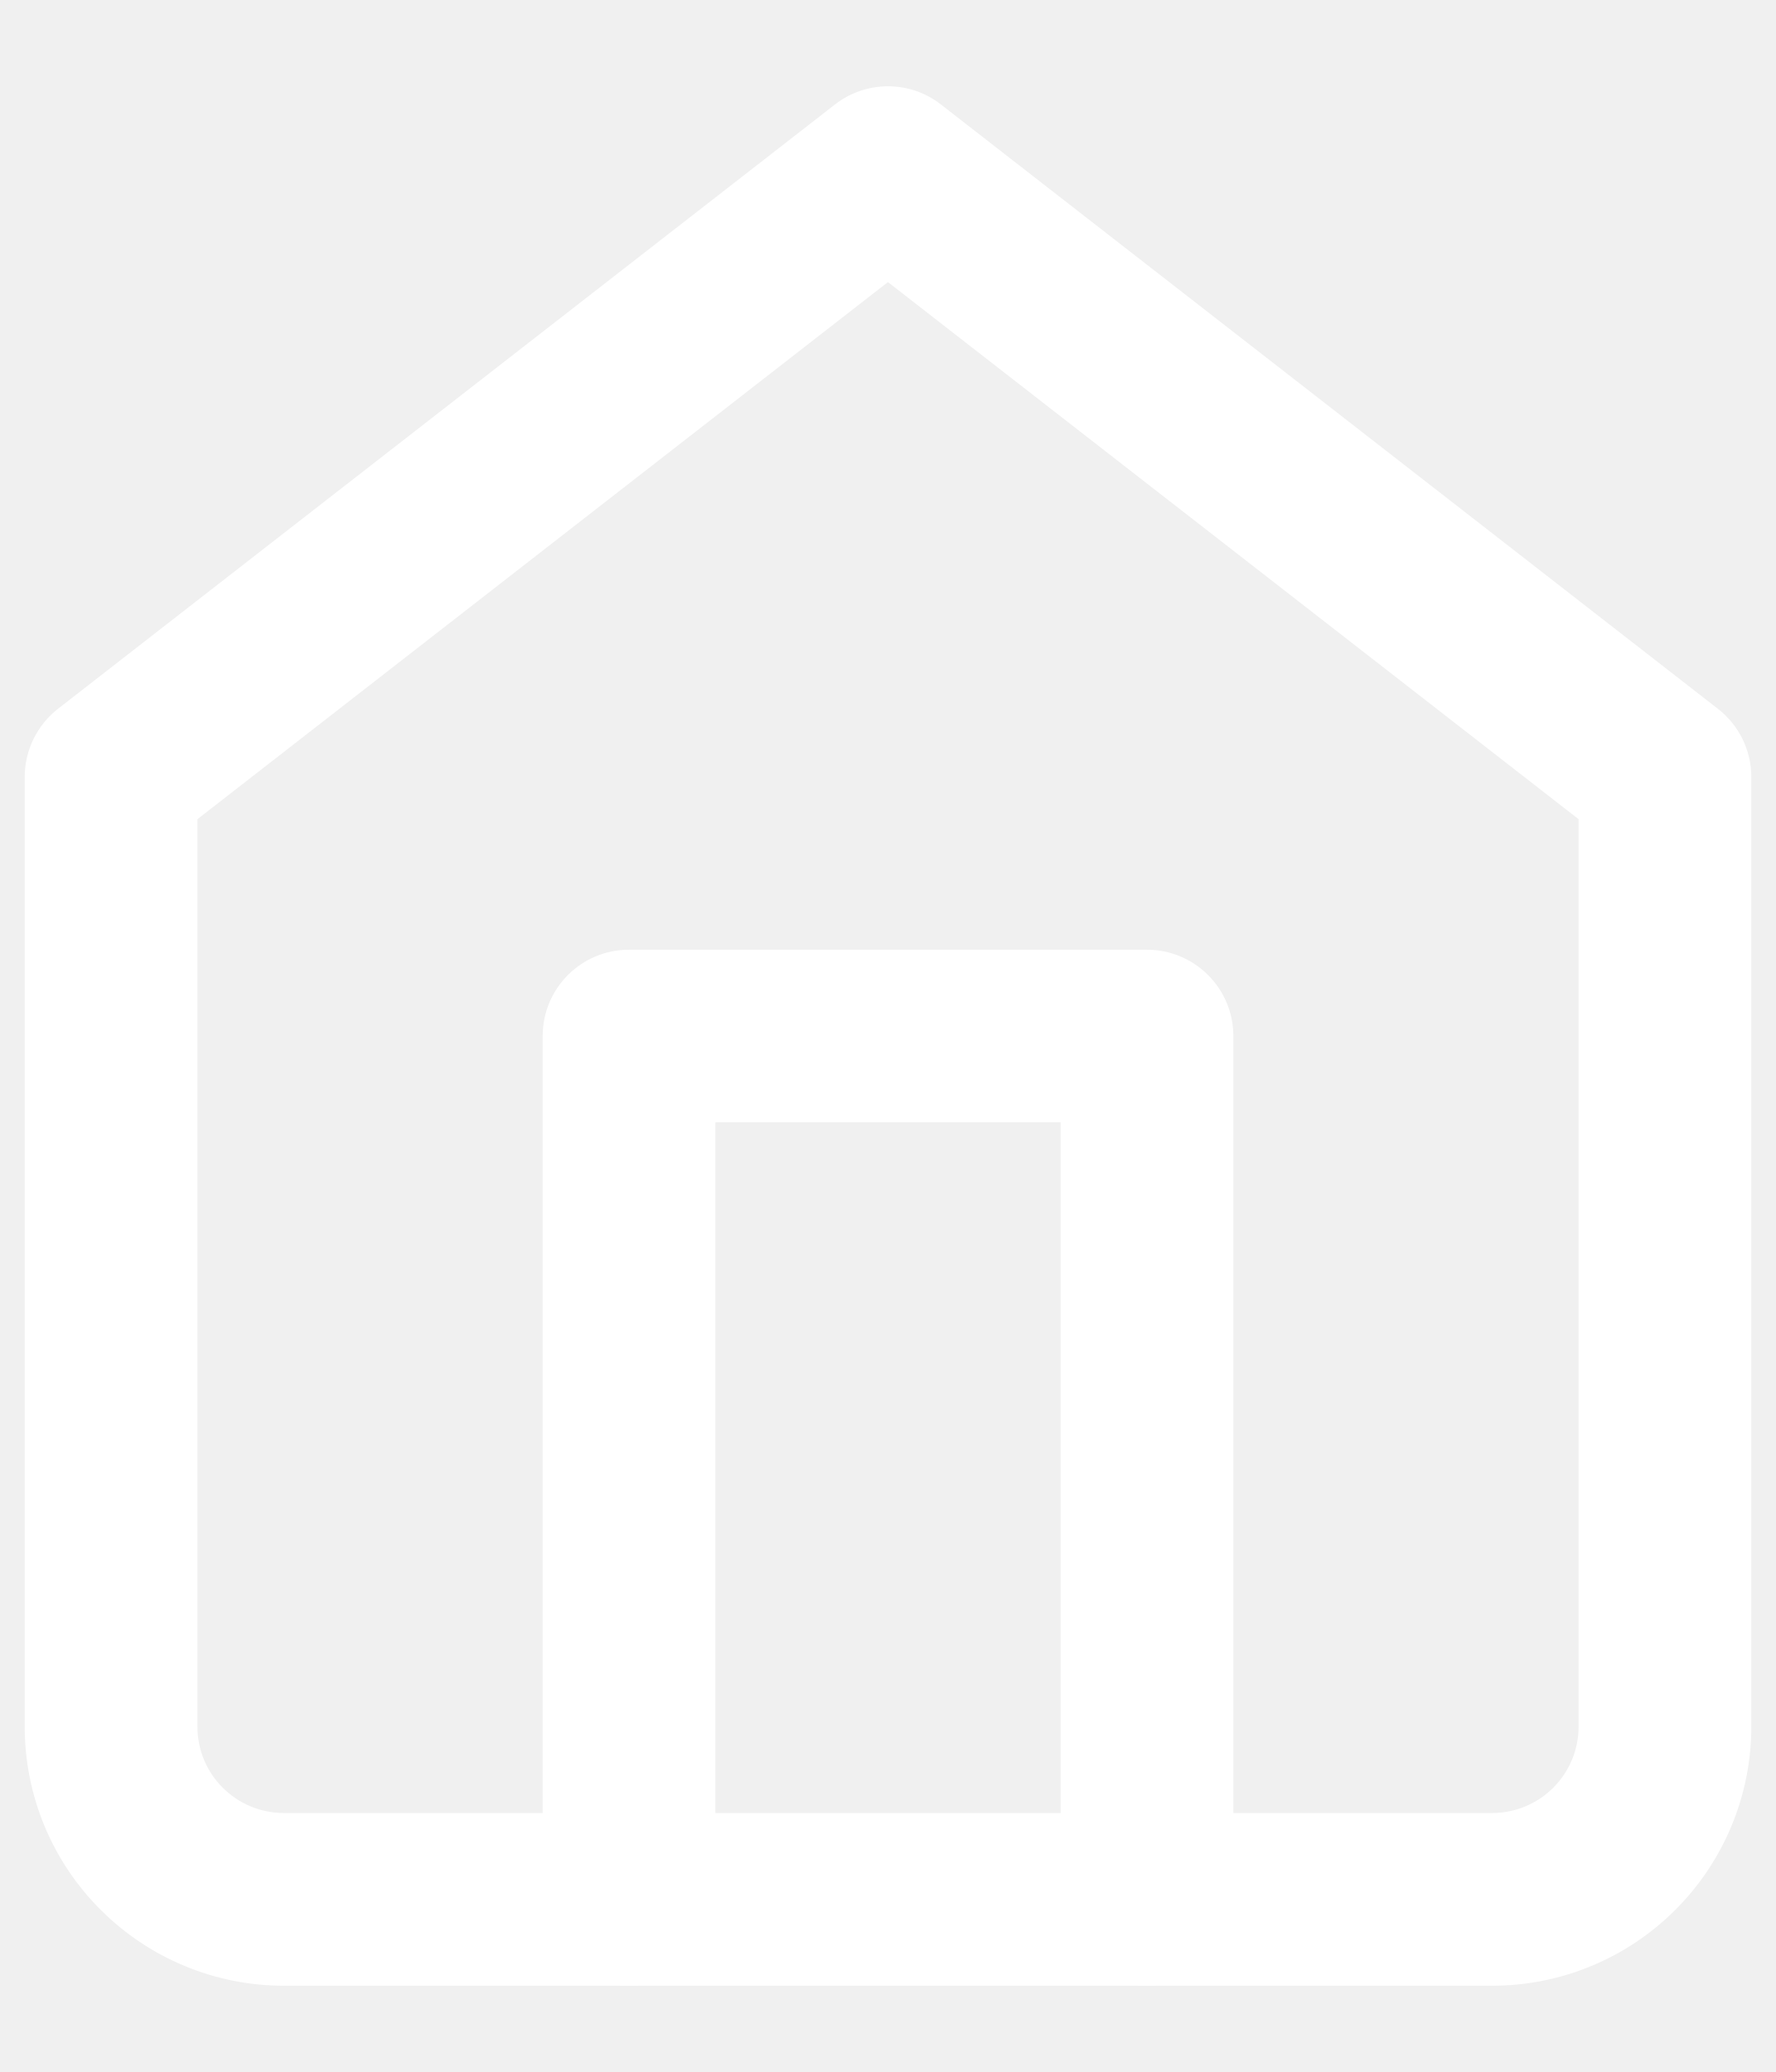
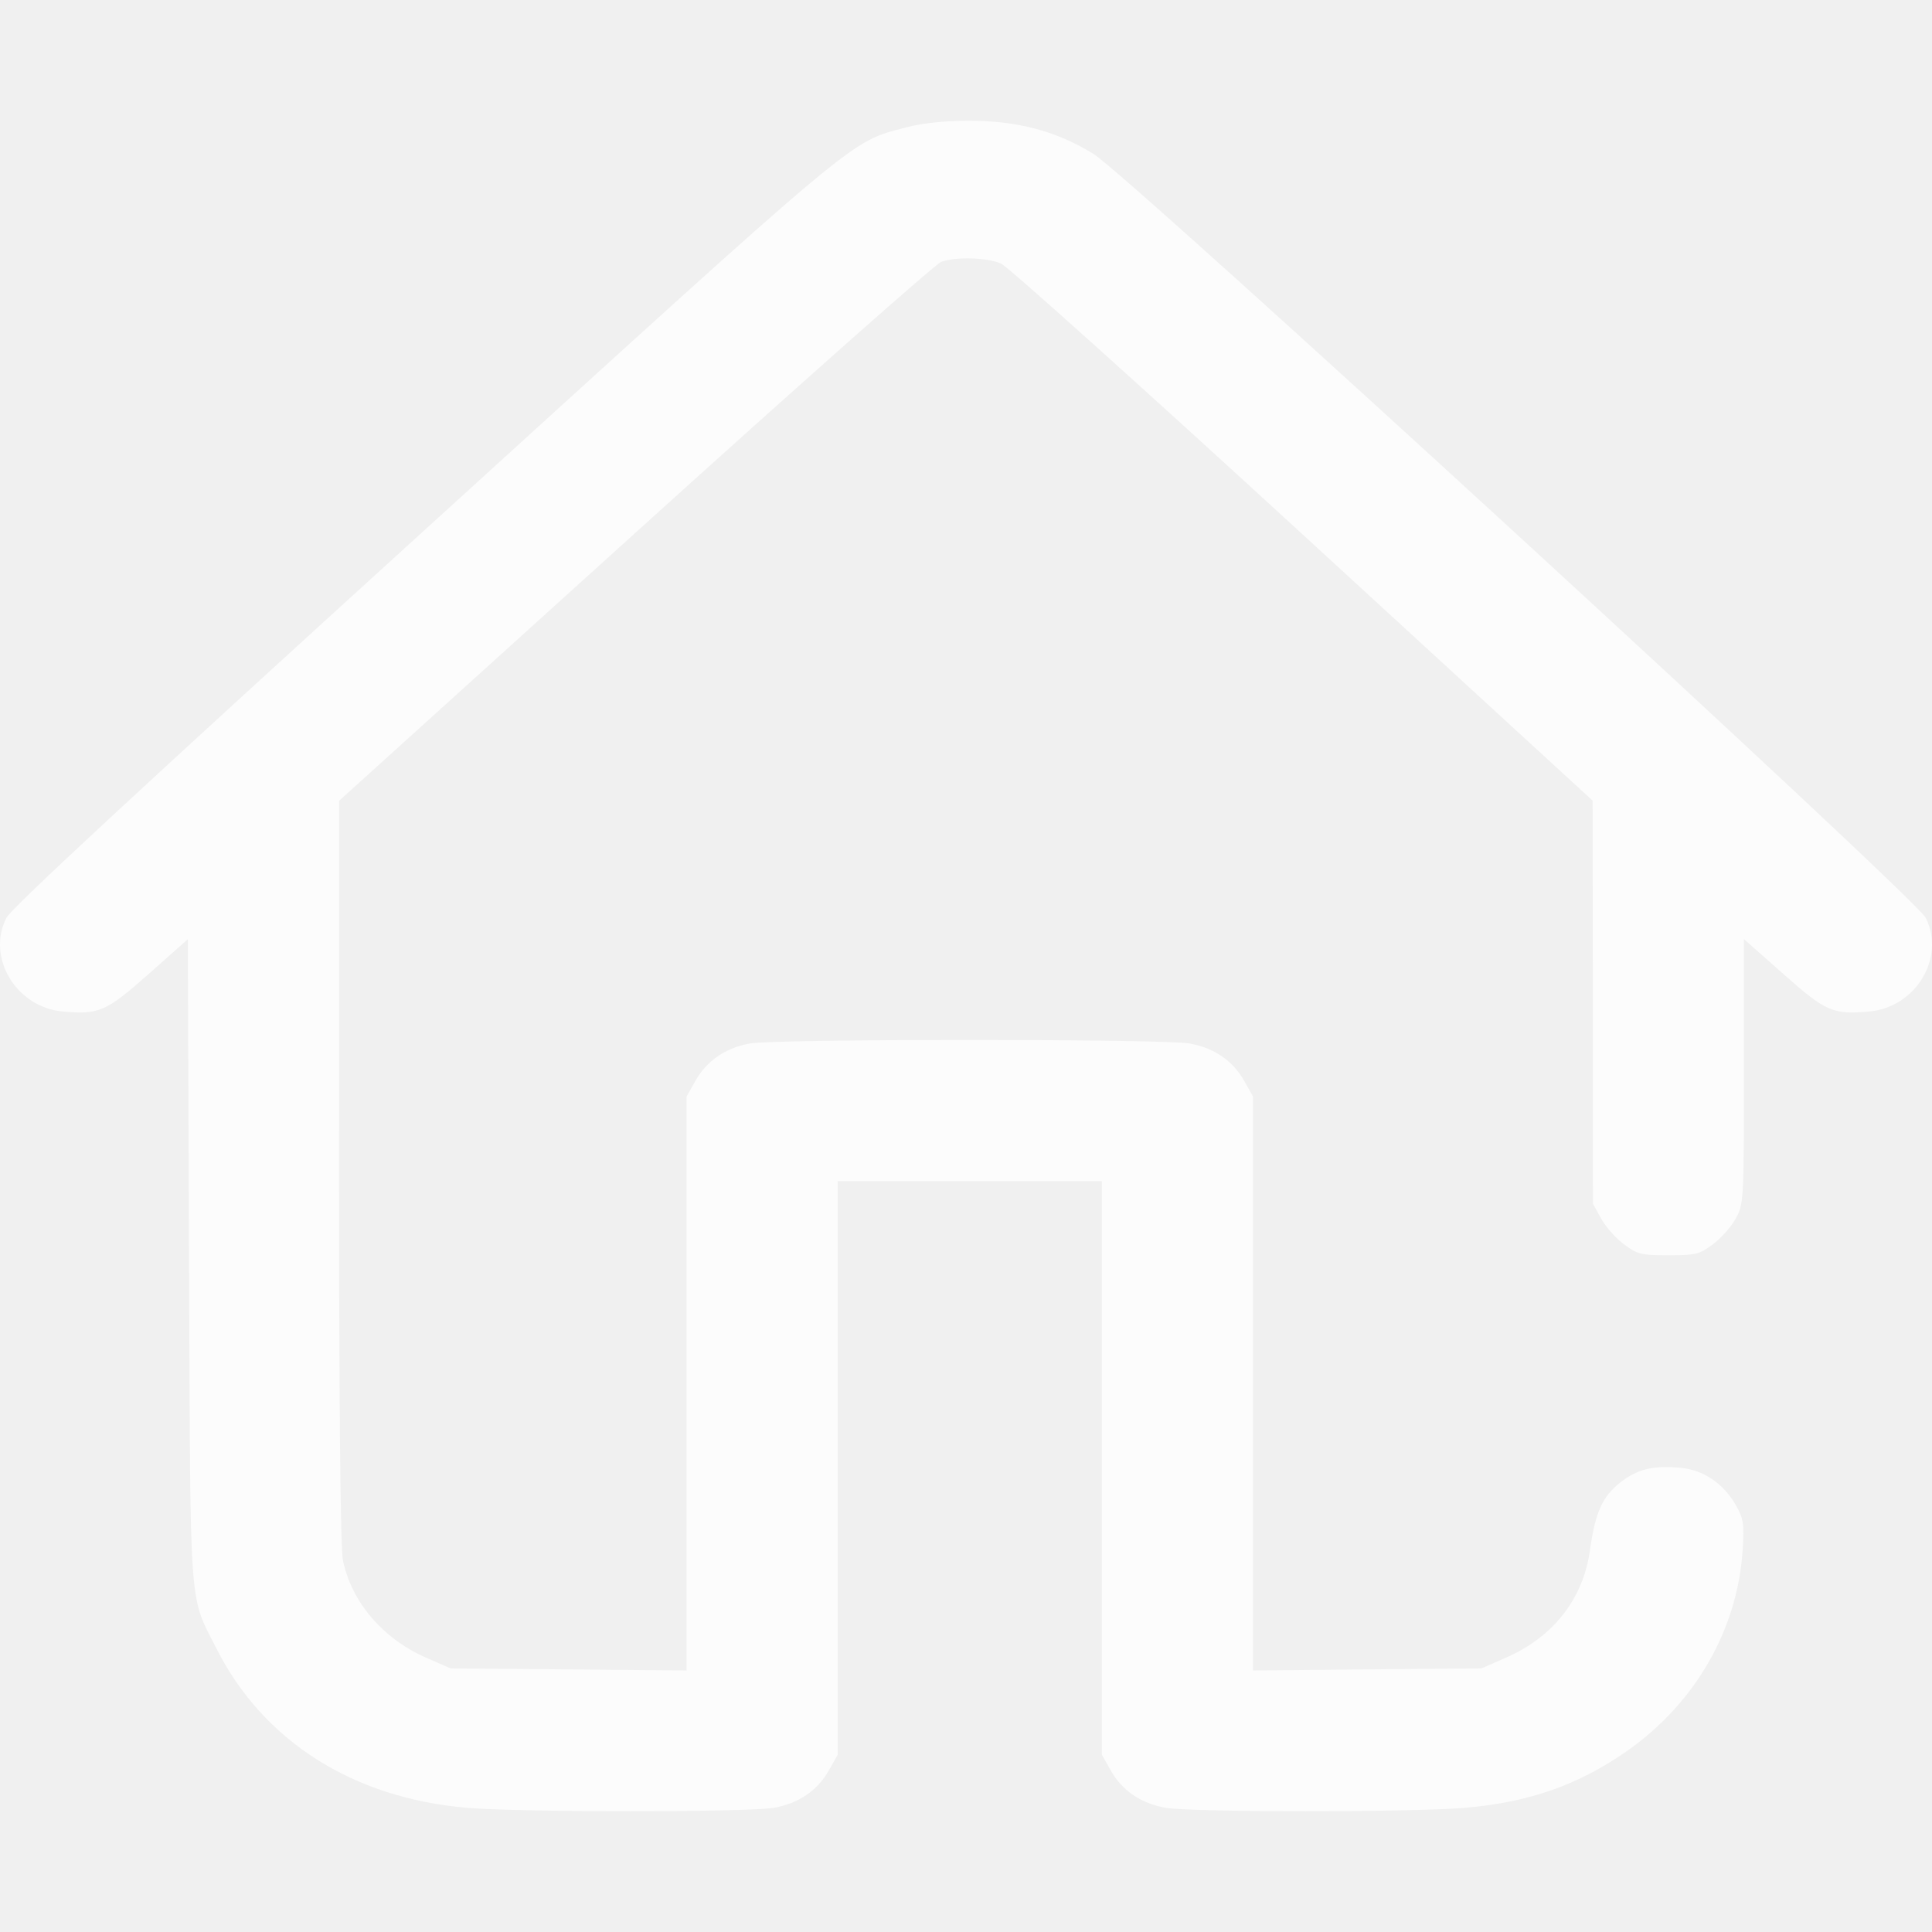
- <svg xmlns="http://www.w3.org/2000/svg" width="12" height="14" viewBox="0 0 12 14" fill="none">
-   <path fill-rule="evenodd" clip-rule="evenodd" d="M5.642 0.706C5.853 0.542 6.148 0.542 6.358 0.706L11.608 4.789C11.751 4.9 11.834 5.07 11.834 5.25V11.667C11.834 12.131 11.649 12.576 11.321 12.904C10.993 13.232 10.548 13.417 10.084 13.417H1.917C1.453 13.417 1.008 13.232 0.68 12.904C0.351 12.576 0.167 12.131 0.167 11.667V5.25C0.167 5.07 0.25 4.9 0.392 4.789L5.642 0.706ZM1.334 5.535V11.667C1.334 11.821 1.395 11.97 1.505 12.079C1.614 12.188 1.762 12.25 1.917 12.25H10.084C10.238 12.25 10.387 12.188 10.496 12.079C10.605 11.97 10.667 11.821 10.667 11.667V5.535L6 1.906L1.334 5.535Z" fill="white" />
-   <path fill-rule="evenodd" clip-rule="evenodd" d="M3.667 7C3.667 6.678 3.928 6.417 4.25 6.417H7.75C8.072 6.417 8.334 6.678 8.334 7V12.833C8.334 13.155 8.072 13.417 7.75 13.417C7.428 13.417 7.167 13.155 7.167 12.833V7.583H4.834V12.833C4.834 13.155 4.572 13.417 4.25 13.417C3.928 13.417 3.667 13.155 3.667 12.833V7Z" fill="white" />
+ <svg xmlns="http://www.w3.org/2000/svg" width="14" height="14" viewBox="0 0 14 14" fill="none">
+   <g clip-path="url(#clip0_3127_6645)">
+     <path fill-rule="evenodd" clip-rule="evenodd" d="M6.571 0.922C6.148 1.036 6.3 0.909 3.077 3.841C1.015 5.716 0.082 6.581 0.047 6.65C-0.101 6.938 0.118 7.301 0.457 7.33C0.718 7.353 0.77 7.33 1.078 7.057L1.361 6.806L1.37 9.136C1.38 11.725 1.367 11.548 1.568 11.945C1.907 12.616 2.556 13.029 3.383 13.1C3.763 13.133 5.417 13.133 5.607 13.1C5.787 13.069 5.924 12.975 6.008 12.826L6.07 12.716V10.637V8.559H7.027H7.985V10.637V12.716L8.047 12.826C8.13 12.975 8.268 13.069 8.447 13.1C8.638 13.133 10.237 13.133 10.617 13.1C11.08 13.06 11.437 12.935 11.789 12.689C12.284 12.342 12.591 11.809 12.628 11.231C12.64 11.041 12.634 11.005 12.578 10.906C12.486 10.747 12.342 10.651 12.175 10.636C11.975 10.619 11.866 10.645 11.741 10.743C11.611 10.845 11.56 10.959 11.521 11.236C11.472 11.586 11.256 11.862 10.913 12.012L10.735 12.09L9.908 12.097L9.08 12.105V10.025V7.946L9.018 7.836C8.935 7.687 8.797 7.592 8.617 7.561C8.529 7.546 7.893 7.536 7.027 7.536C6.161 7.536 5.526 7.546 5.437 7.561C5.258 7.592 5.12 7.687 5.037 7.836L4.975 7.946V10.025V12.105L4.12 12.097L3.265 12.09L3.087 12.012C2.776 11.876 2.547 11.609 2.485 11.307C2.467 11.221 2.457 10.199 2.457 8.487L2.458 5.802L4.603 3.862C5.783 2.795 6.781 1.91 6.821 1.897C6.929 1.859 7.155 1.866 7.254 1.91C7.303 1.931 8.287 2.815 9.442 3.875L11.541 5.802L11.542 7.262L11.543 8.723L11.604 8.833C11.638 8.894 11.713 8.977 11.771 9.019C11.868 9.09 11.893 9.096 12.09 9.096C12.287 9.096 12.312 9.09 12.409 9.019C12.467 8.977 12.542 8.894 12.576 8.833C12.636 8.725 12.637 8.71 12.637 7.764V6.805L12.921 7.056C13.229 7.33 13.282 7.353 13.543 7.33C13.882 7.301 14.1 6.94 13.954 6.65C13.882 6.506 8.188 1.279 7.926 1.117C7.656 0.949 7.367 0.873 7.012 0.875C6.834 0.876 6.681 0.893 6.571 0.922Z" fill="#FCFCFC" />
+   </g>
+   <defs>
+     <clipPath id="clip0_3127_6645">
+       <rect width="14" height="14" fill="white" />
+     </clipPath>
+   </defs>
</svg>
